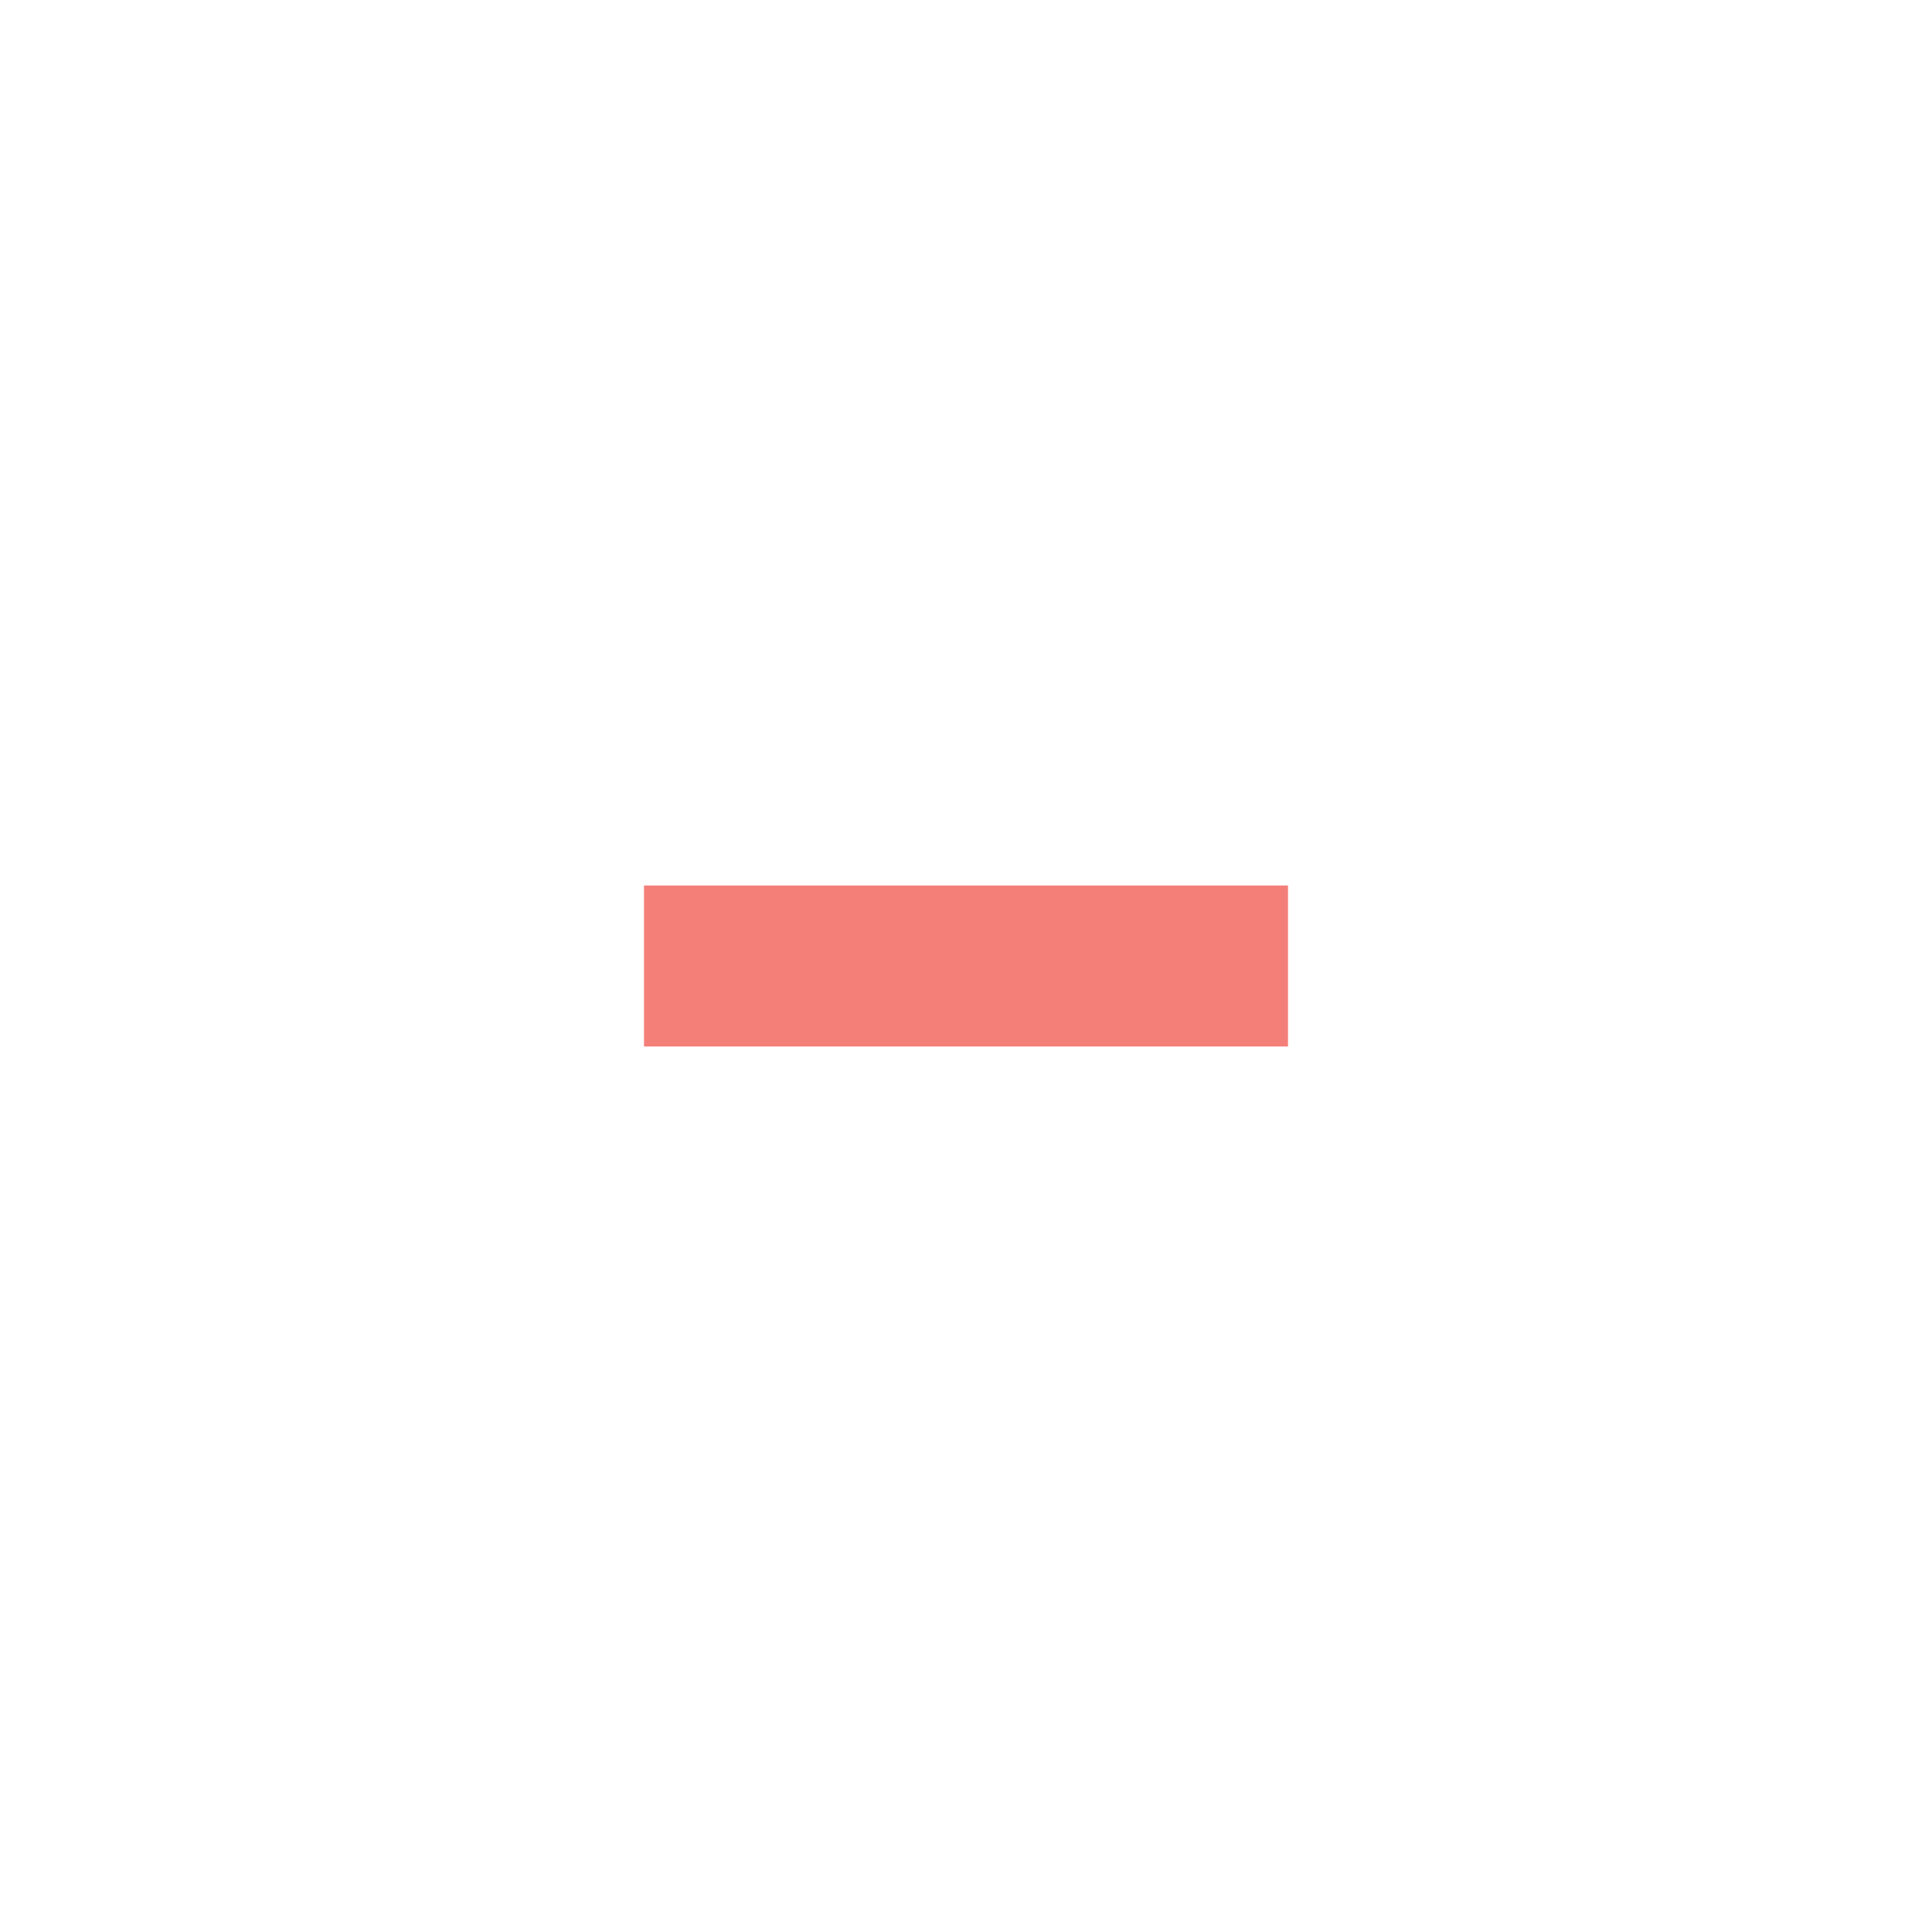
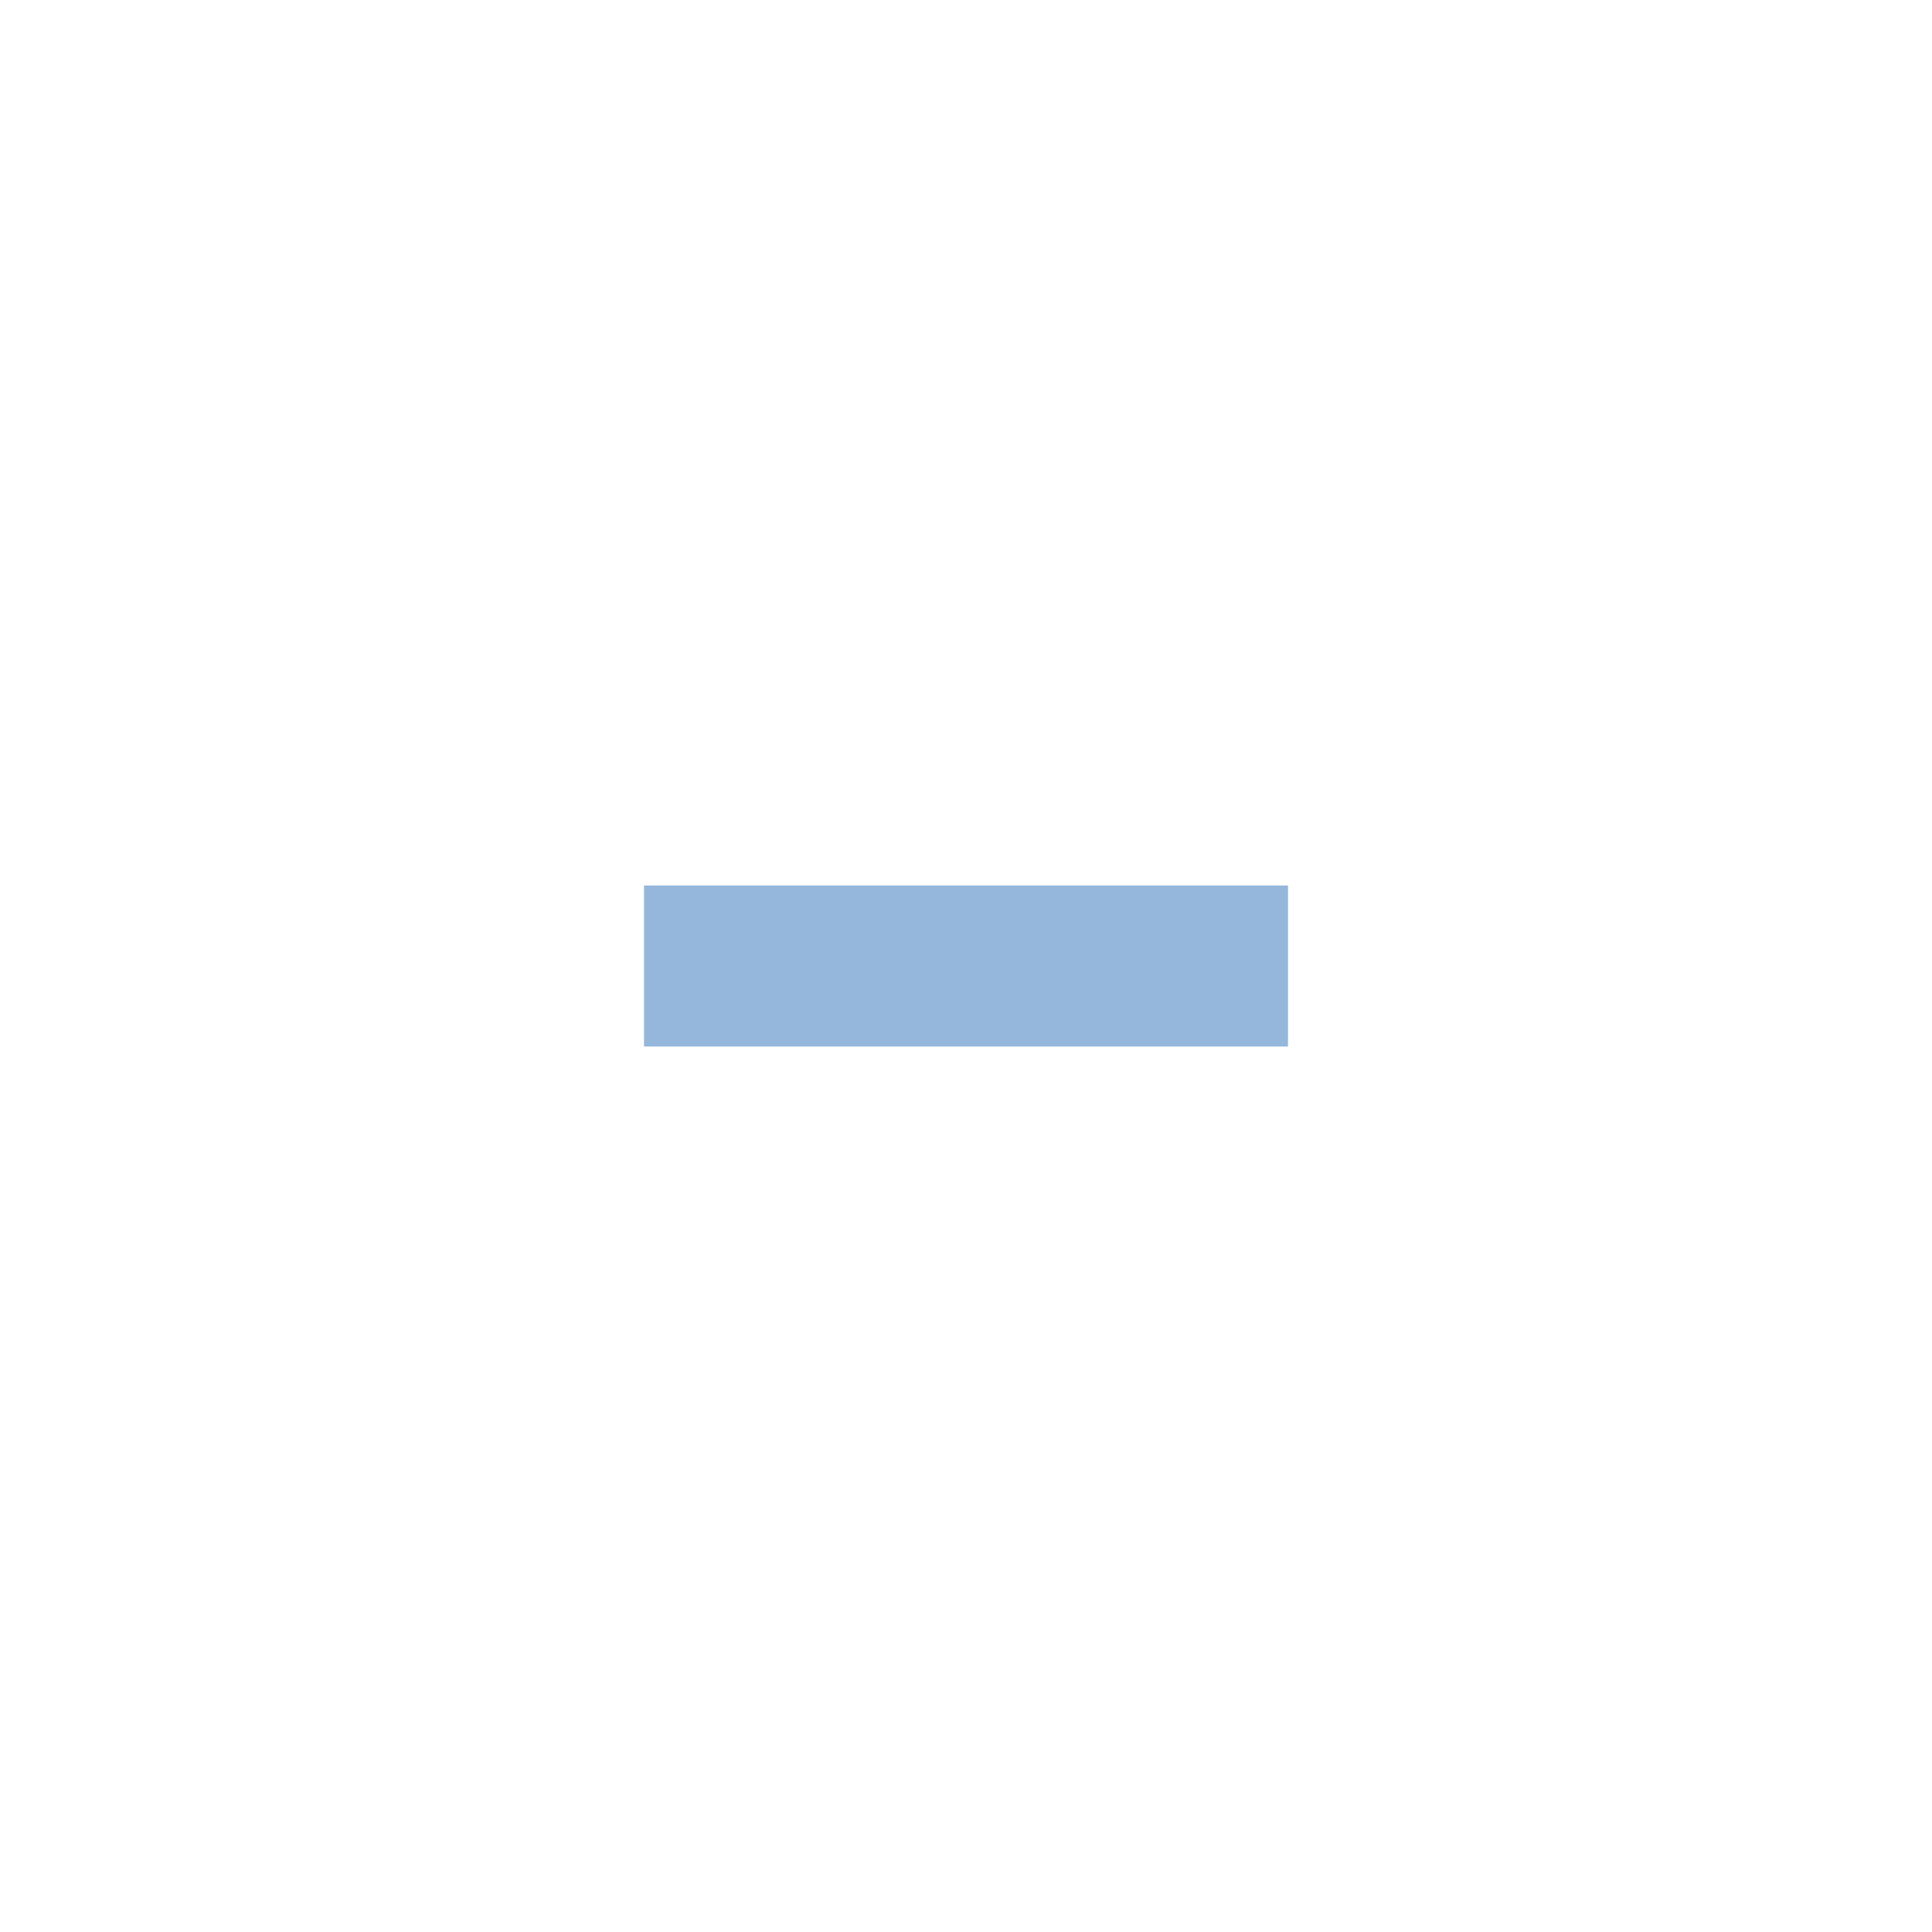
<svg xmlns="http://www.w3.org/2000/svg" version="1.1" x="0px" y="0px" width="24px" height="24px" viewBox="0 0 24 24" xml:space="preserve">
-   <rect x="8" y="11" fill="#f0544c" opacity="0.75" width="8" height="2" />
+   <rect x="8" y="11" fill="#729fcf" opacity="0.75" width="8" height="2" />
</svg>
